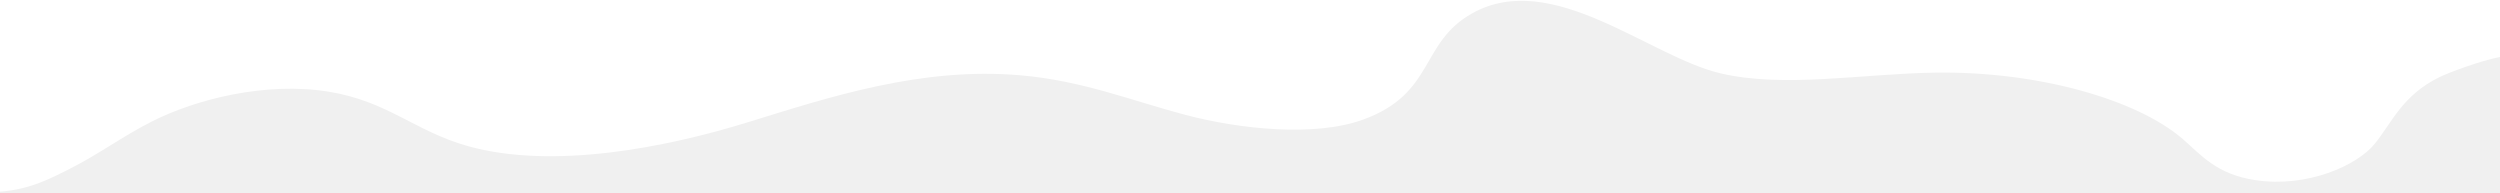
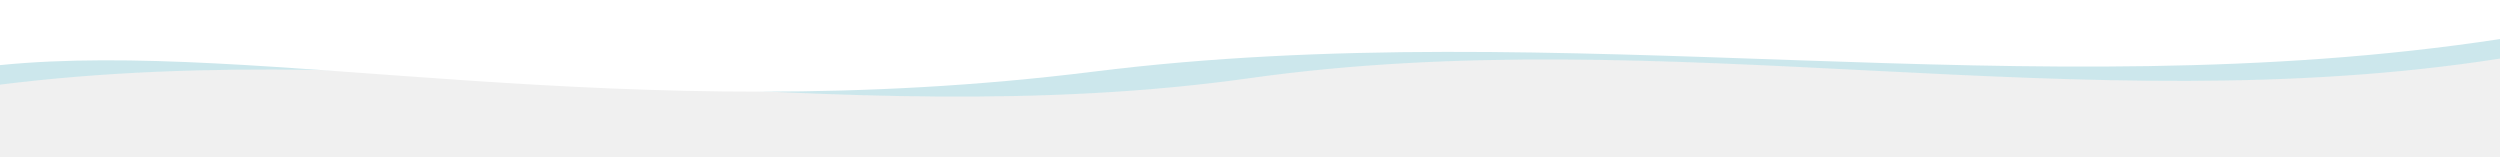
- <svg xmlns="http://www.w3.org/2000/svg" width="100%" height="148" viewBox="0 0 1920 148" fill="none">
-   <path d="M0 147.199V-0H1920V43.763C1904.88 46.643 1880.47 55.801 1873.44 59.272C1845.14 73.209 1837.54 93.291 1823.98 110.219C1810.39 127.157 1771.85 144.33 1732.22 138.368C1702.15 133.845 1690.42 118.928 1676.33 106.748C1641.36 76.496 1565.26 54.586 1486.06 55.78C1430.16 56.628 1370.18 67.828 1321.25 56.301C1266.7 43.457 1192 -24 1130.71 10.194C1090.13 32.835 1102.34 71.891 1046.54 91.974C1009.34 105.359 951.72 99.152 910.344 88.217C868.944 77.282 831.672 62.039 783.936 57.853C707.664 51.176 637.176 74.495 574.152 93.955C511.128 113.415 424.44 130.424 359.376 112.22C318.48 100.775 297.96 77.752 252.192 70.38C203.712 62.58 150.216 76.343 116.832 93.2C93.96 104.747 76.56 118.04 53.712 129.577C40.368 136.326 23.304 145.566 0 147.199Z" fill="white" />
+ <svg xmlns="http://www.w3.org/2000/svg" width="100%" height="120" viewBox="0 0 1920 120" fill="none" preserveAspectRatio="none">
+   <path d="M0 0H1920V45C1600 95 1280 15 960 60C640 105 320 25 0 65V0Z" fill="#00b4d8" fill-opacity="0.15" />
+   <path d="M0 0H1920V30C1560 85 1200 10 840 55C480 100 200 30 0 50V0Z" fill="#ffffff" />
</svg>
